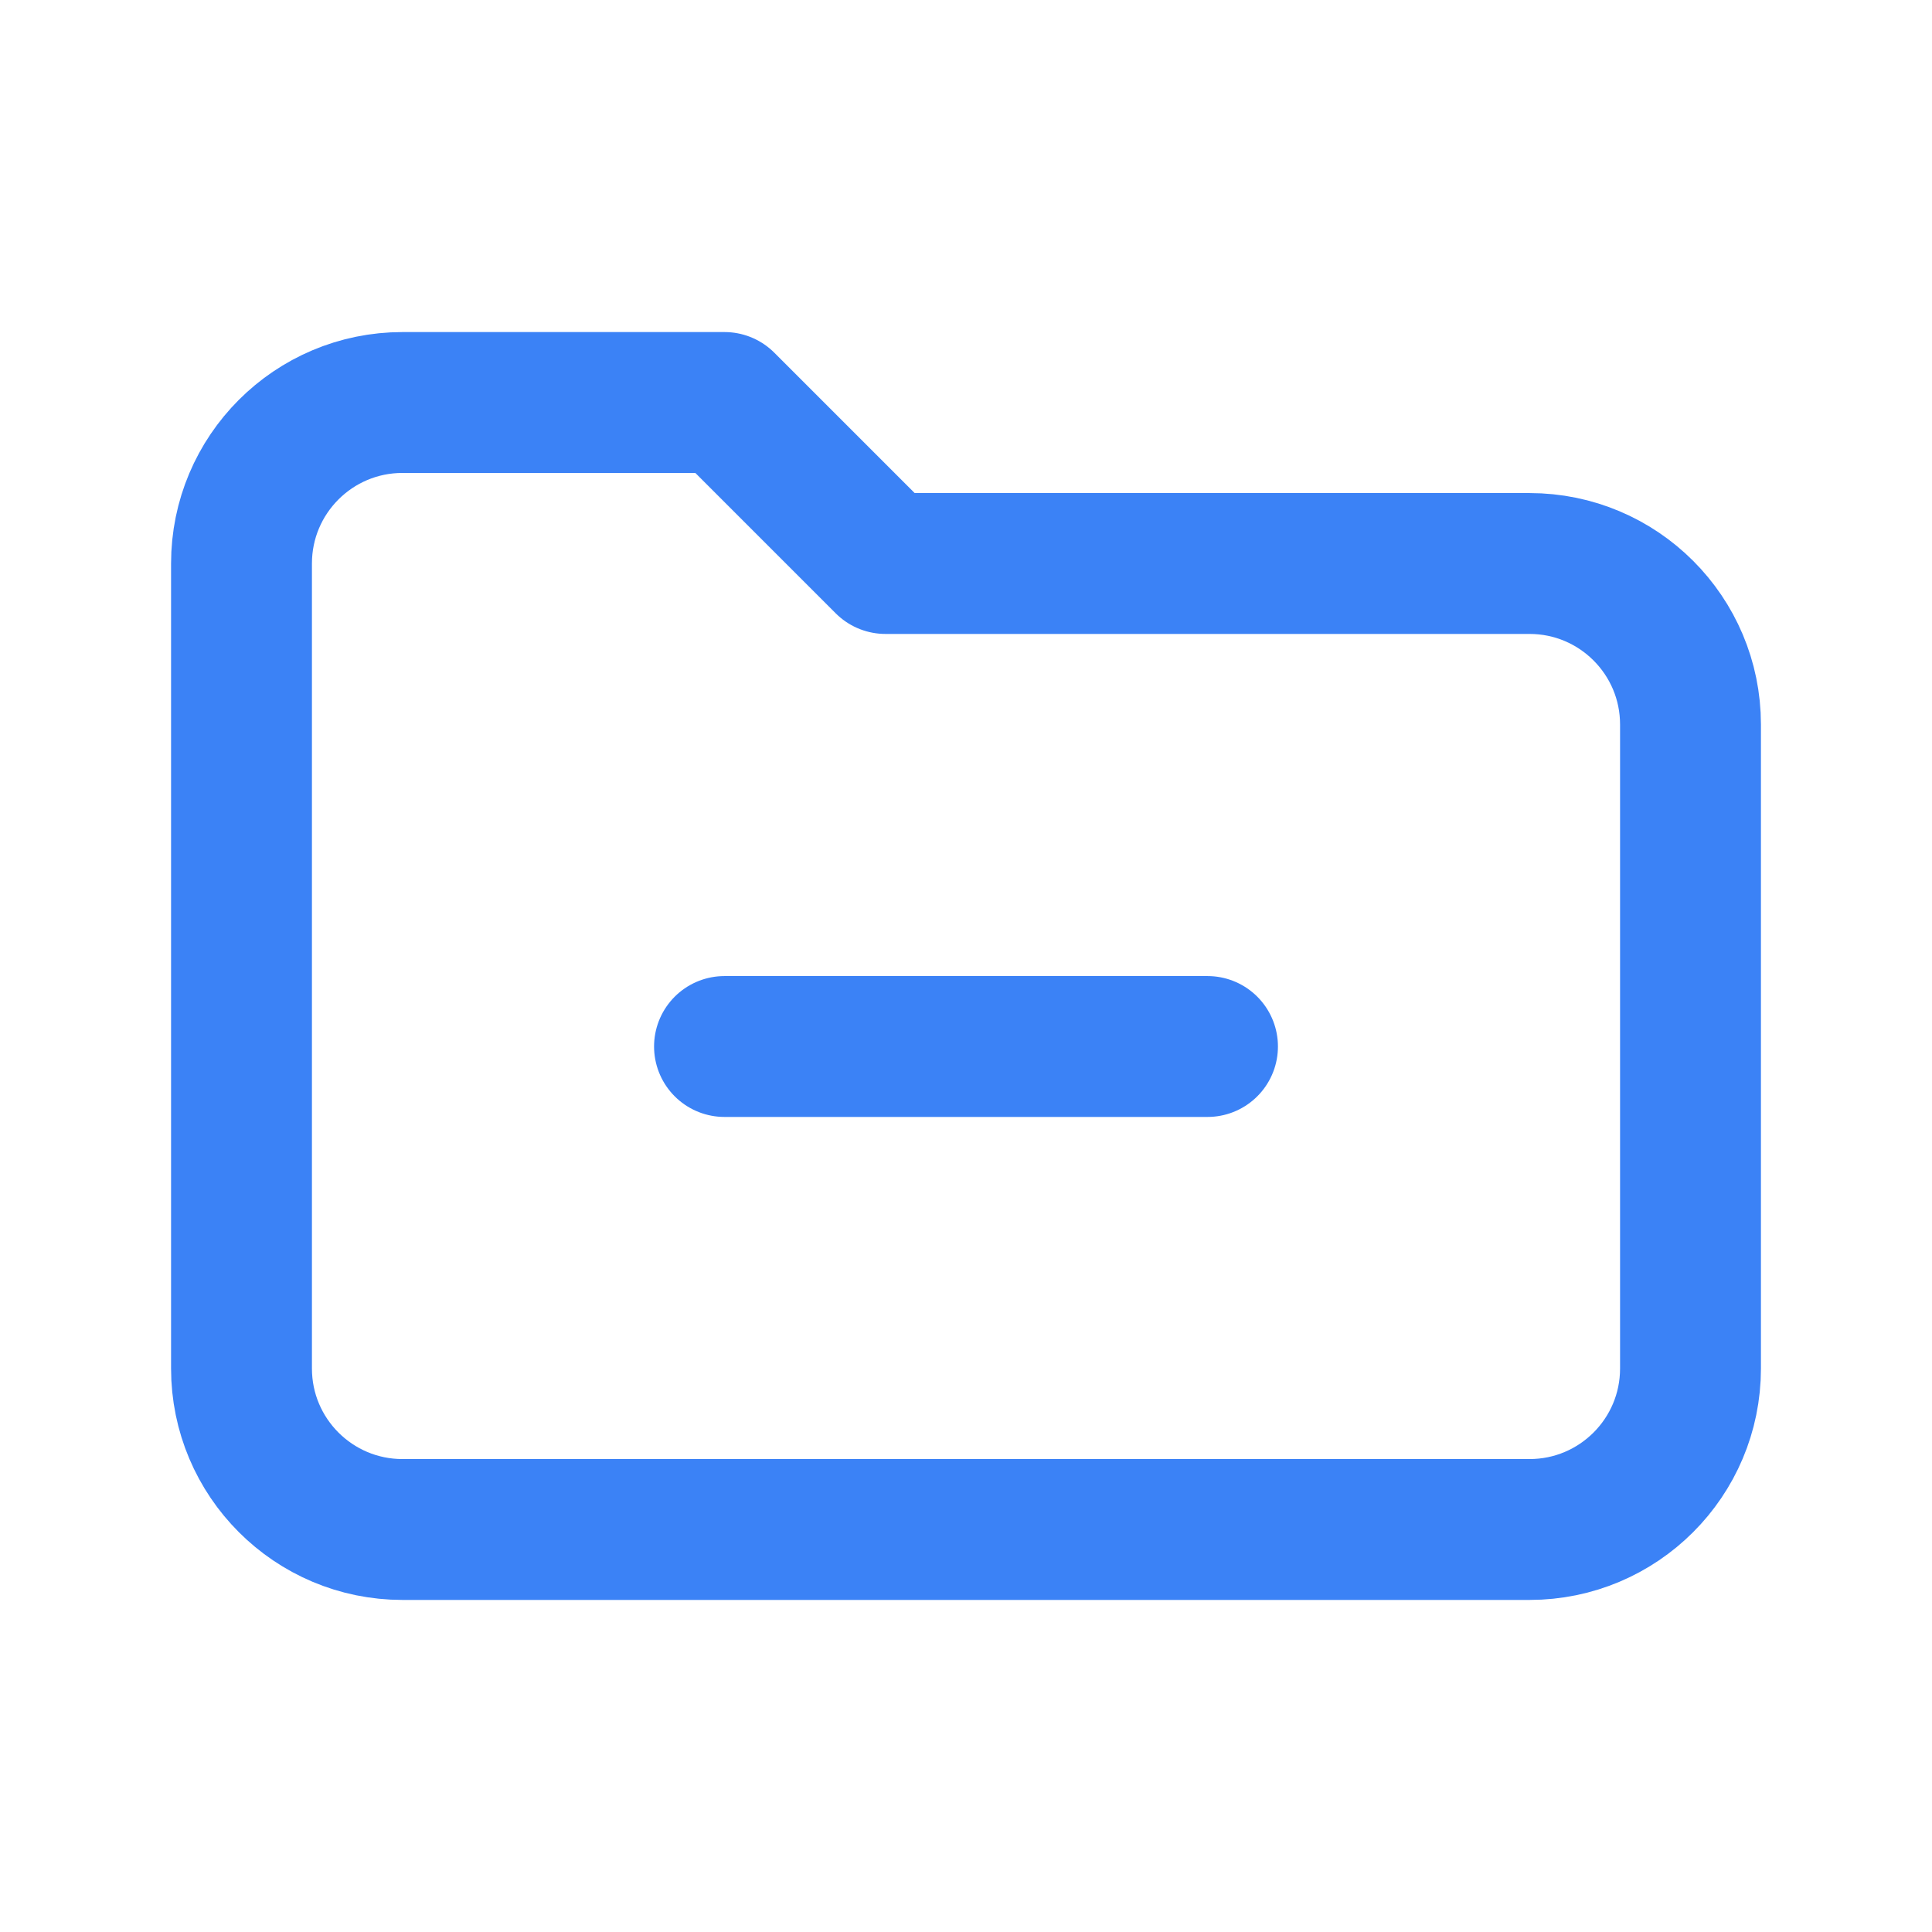
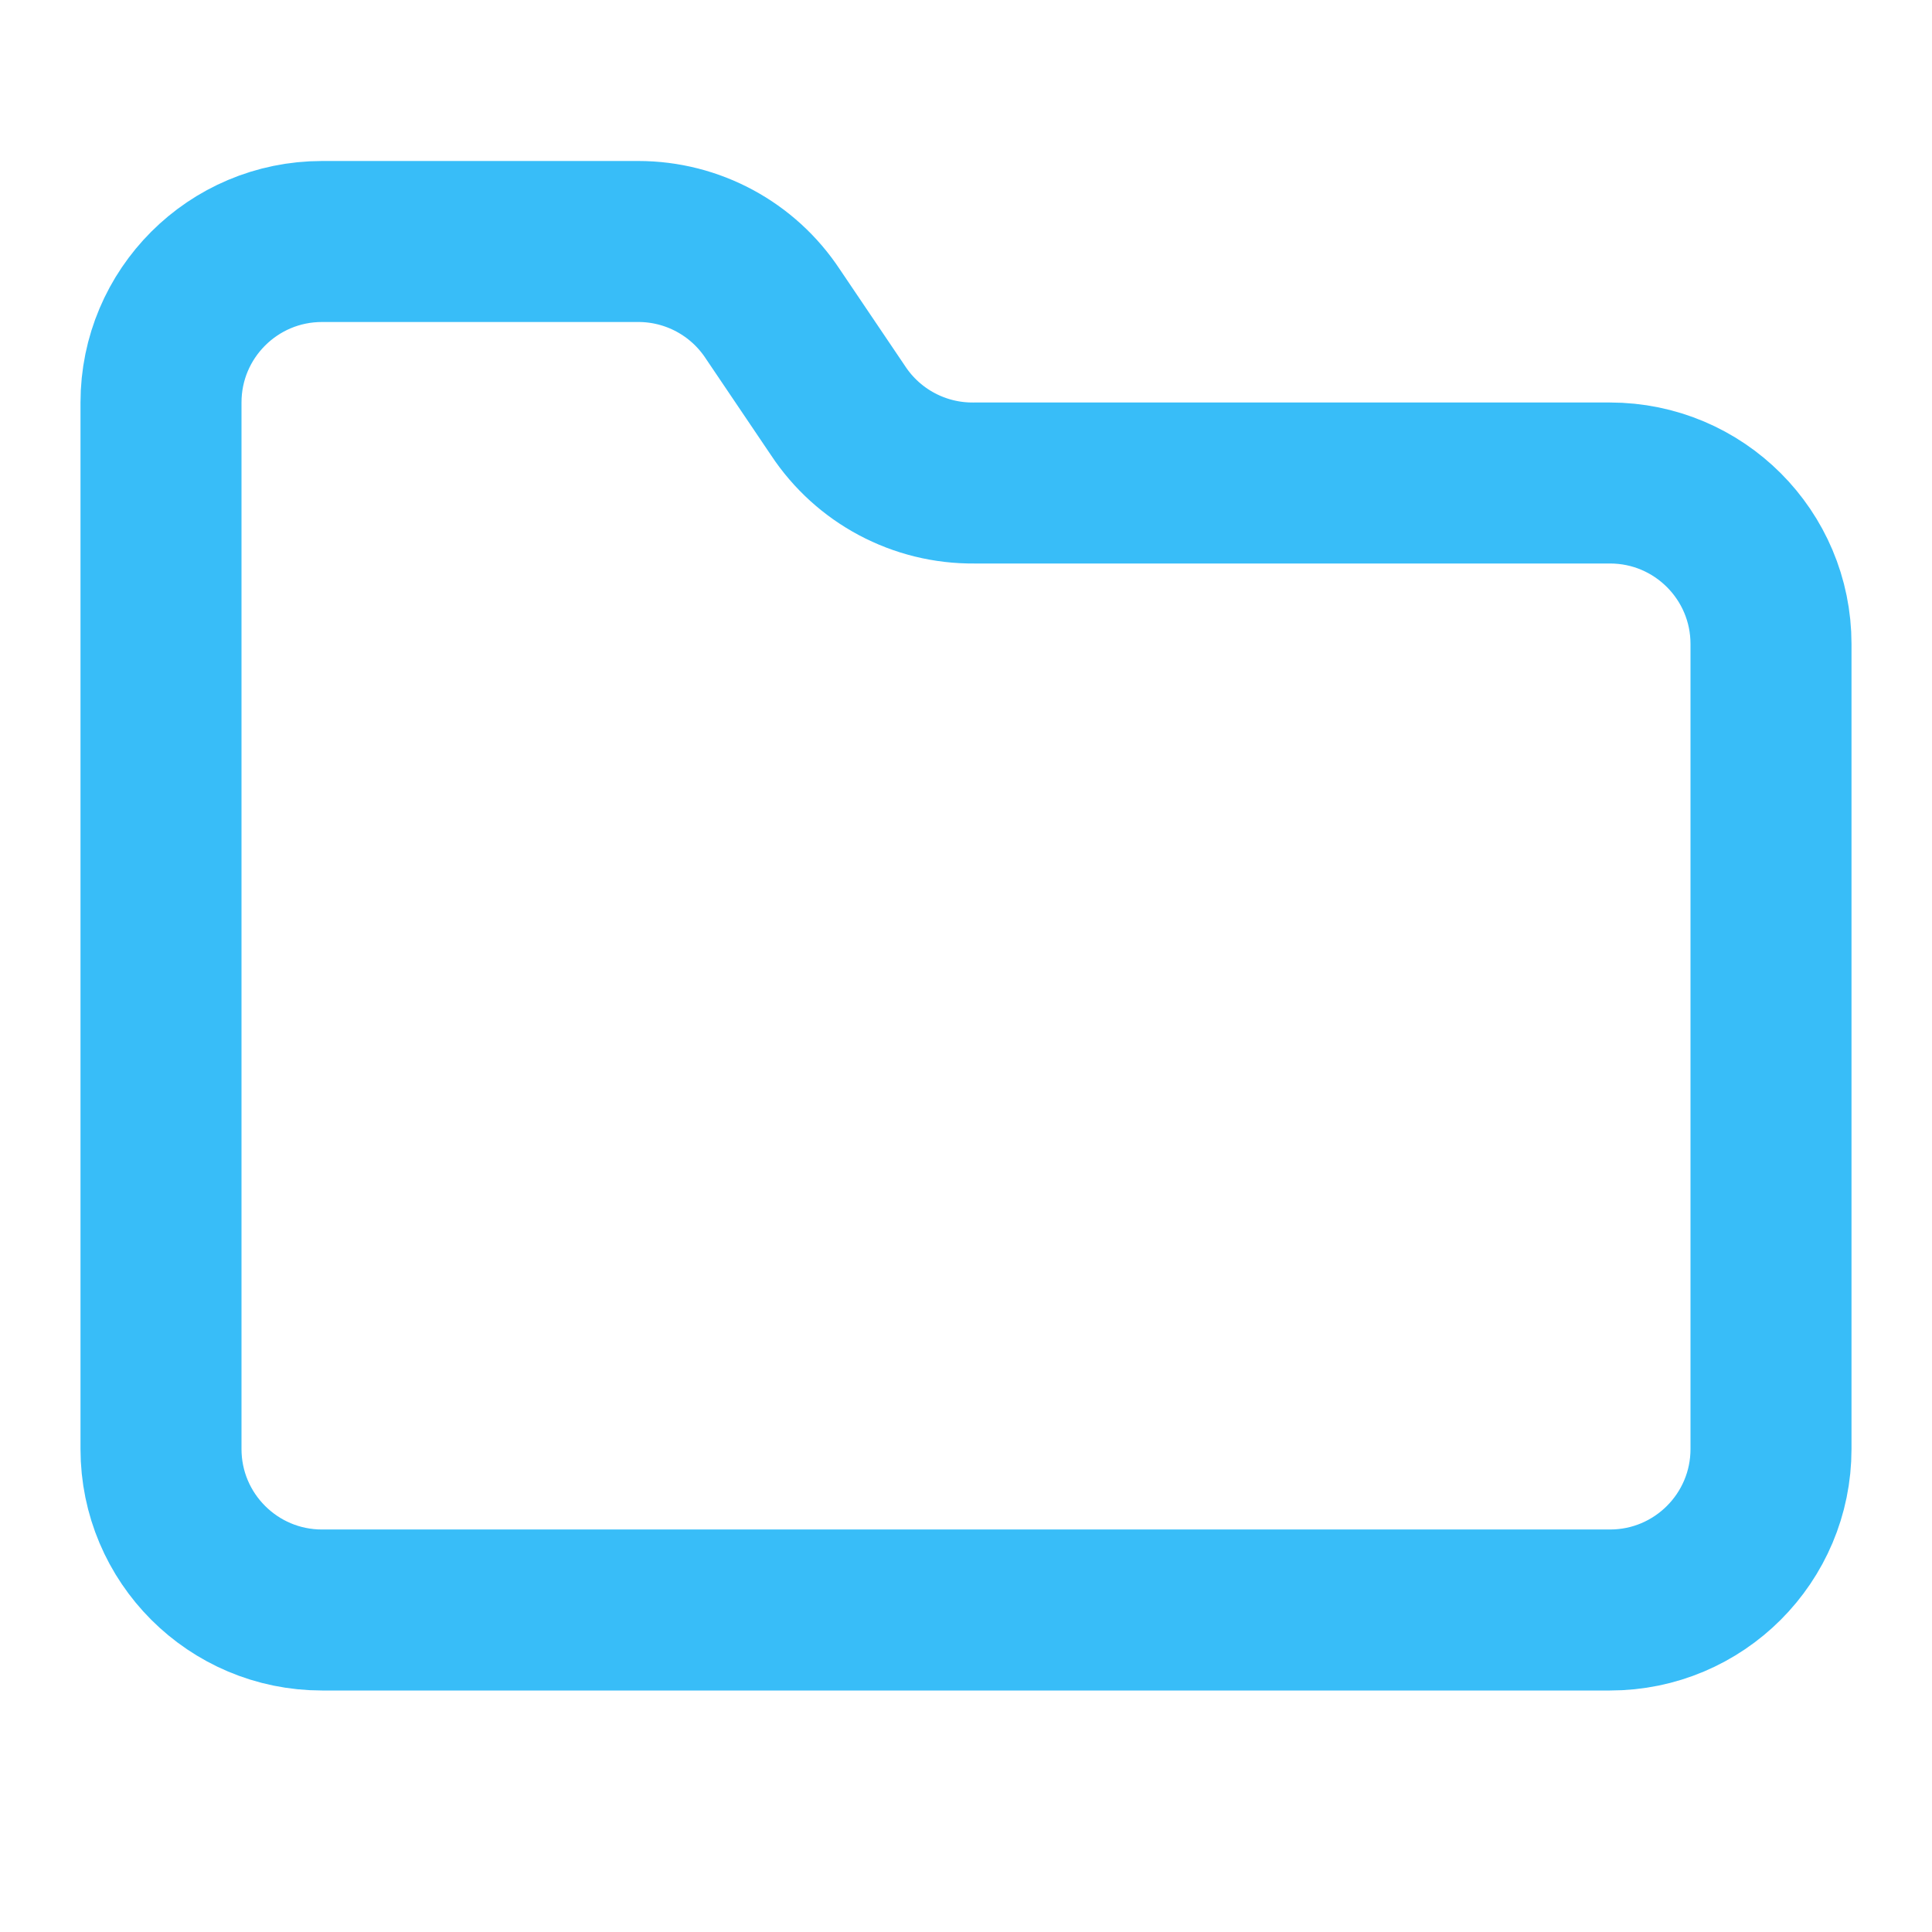
- <svg xmlns="http://www.w3.org/2000/svg" viewBox="0 0 24 24" width="24" height="24" fill="none" stroke="#3B82F6" stroke-width="1.75" stroke-linecap="round" stroke-linejoin="round" color="#3B82F6">
-   <path d="M3 7a2 2 0 0 1 2-2h4l2 2h8a2 2 0 0 1 2 2v8a2 2 0 0 1-2 2H5a2 2 0 0 1-2-2V7z" />
-   <path d="M9 13h6" />
+ <svg xmlns="http://www.w3.org/2000/svg" class="lucide lucide-folder" width="24" height="24" viewBox="0 0 24 24" fill="none" stroke="#38bdf8" stroke-width="2" stroke-linecap="round" stroke-linejoin="round">
+   <path d="M20 20a2 2 0 0 0 2-2V8a2 2 0 0 0-2-2h-7.9a2 2 0 0 1-1.69-.9L9.6 3.9A2 2 0 0 0 7.93 3H4a2 2 0 0 0-2 2v13a2 2 0 0 0 2 2Z" />
</svg>
